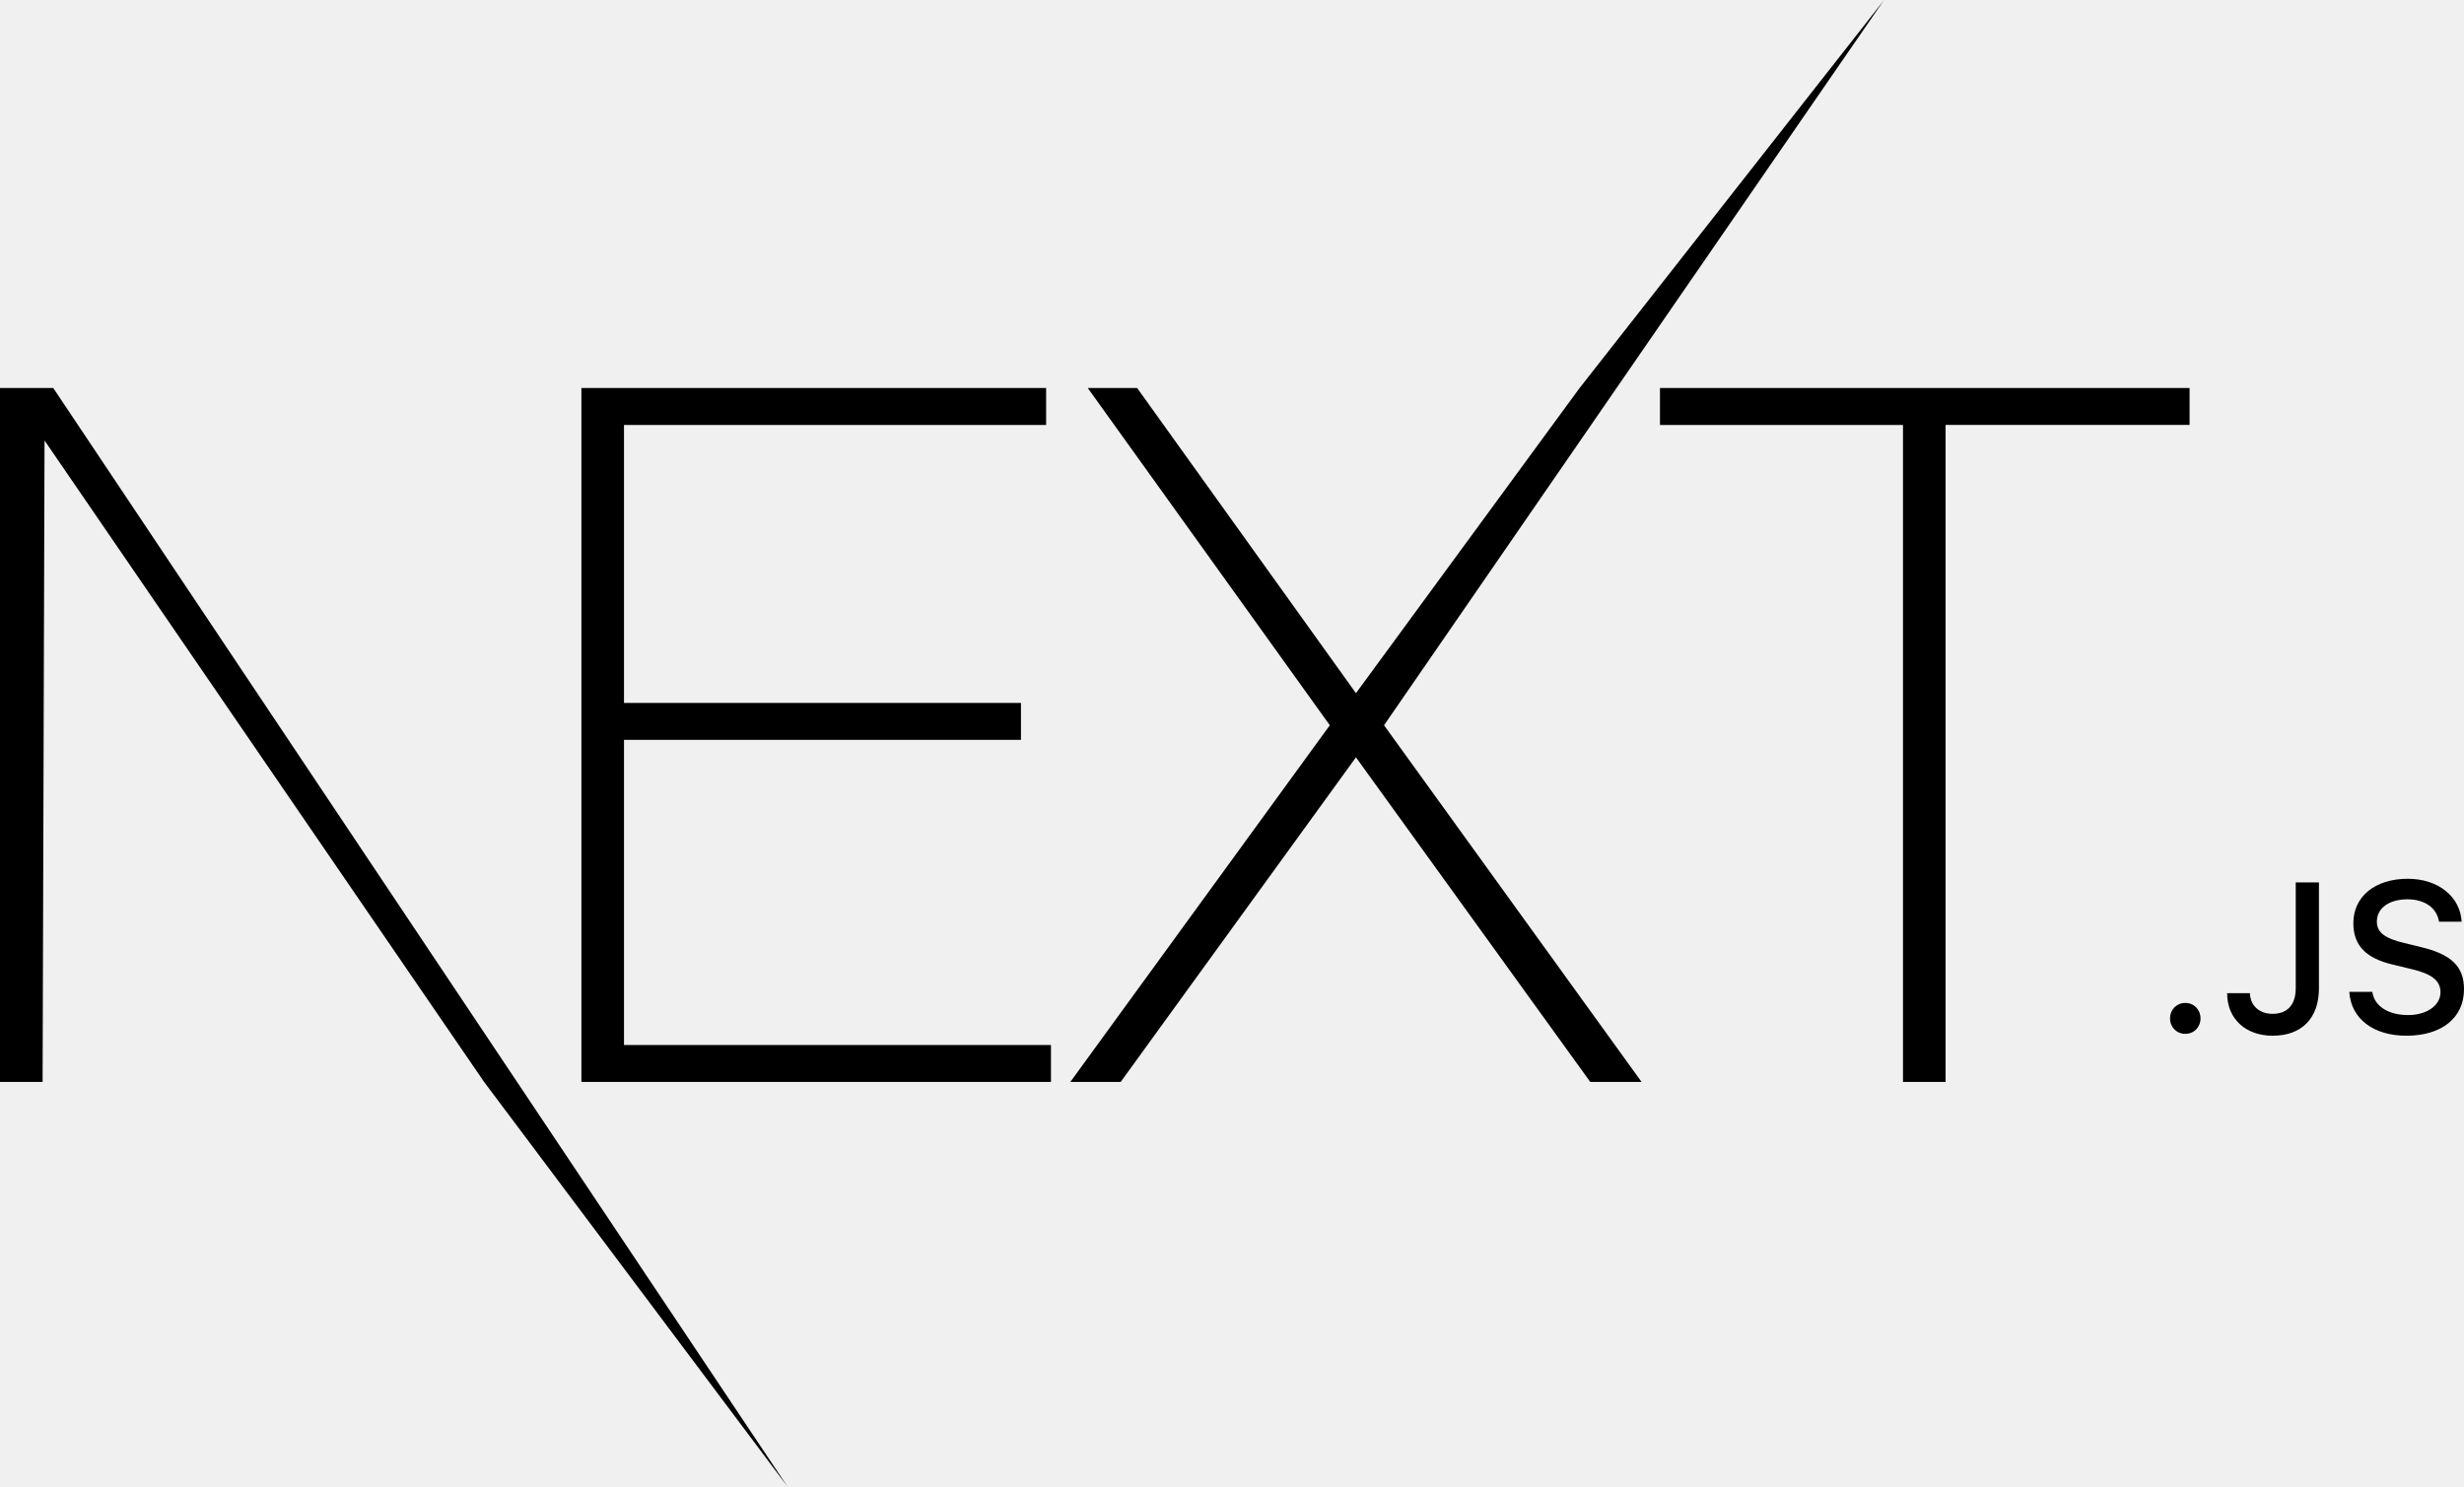
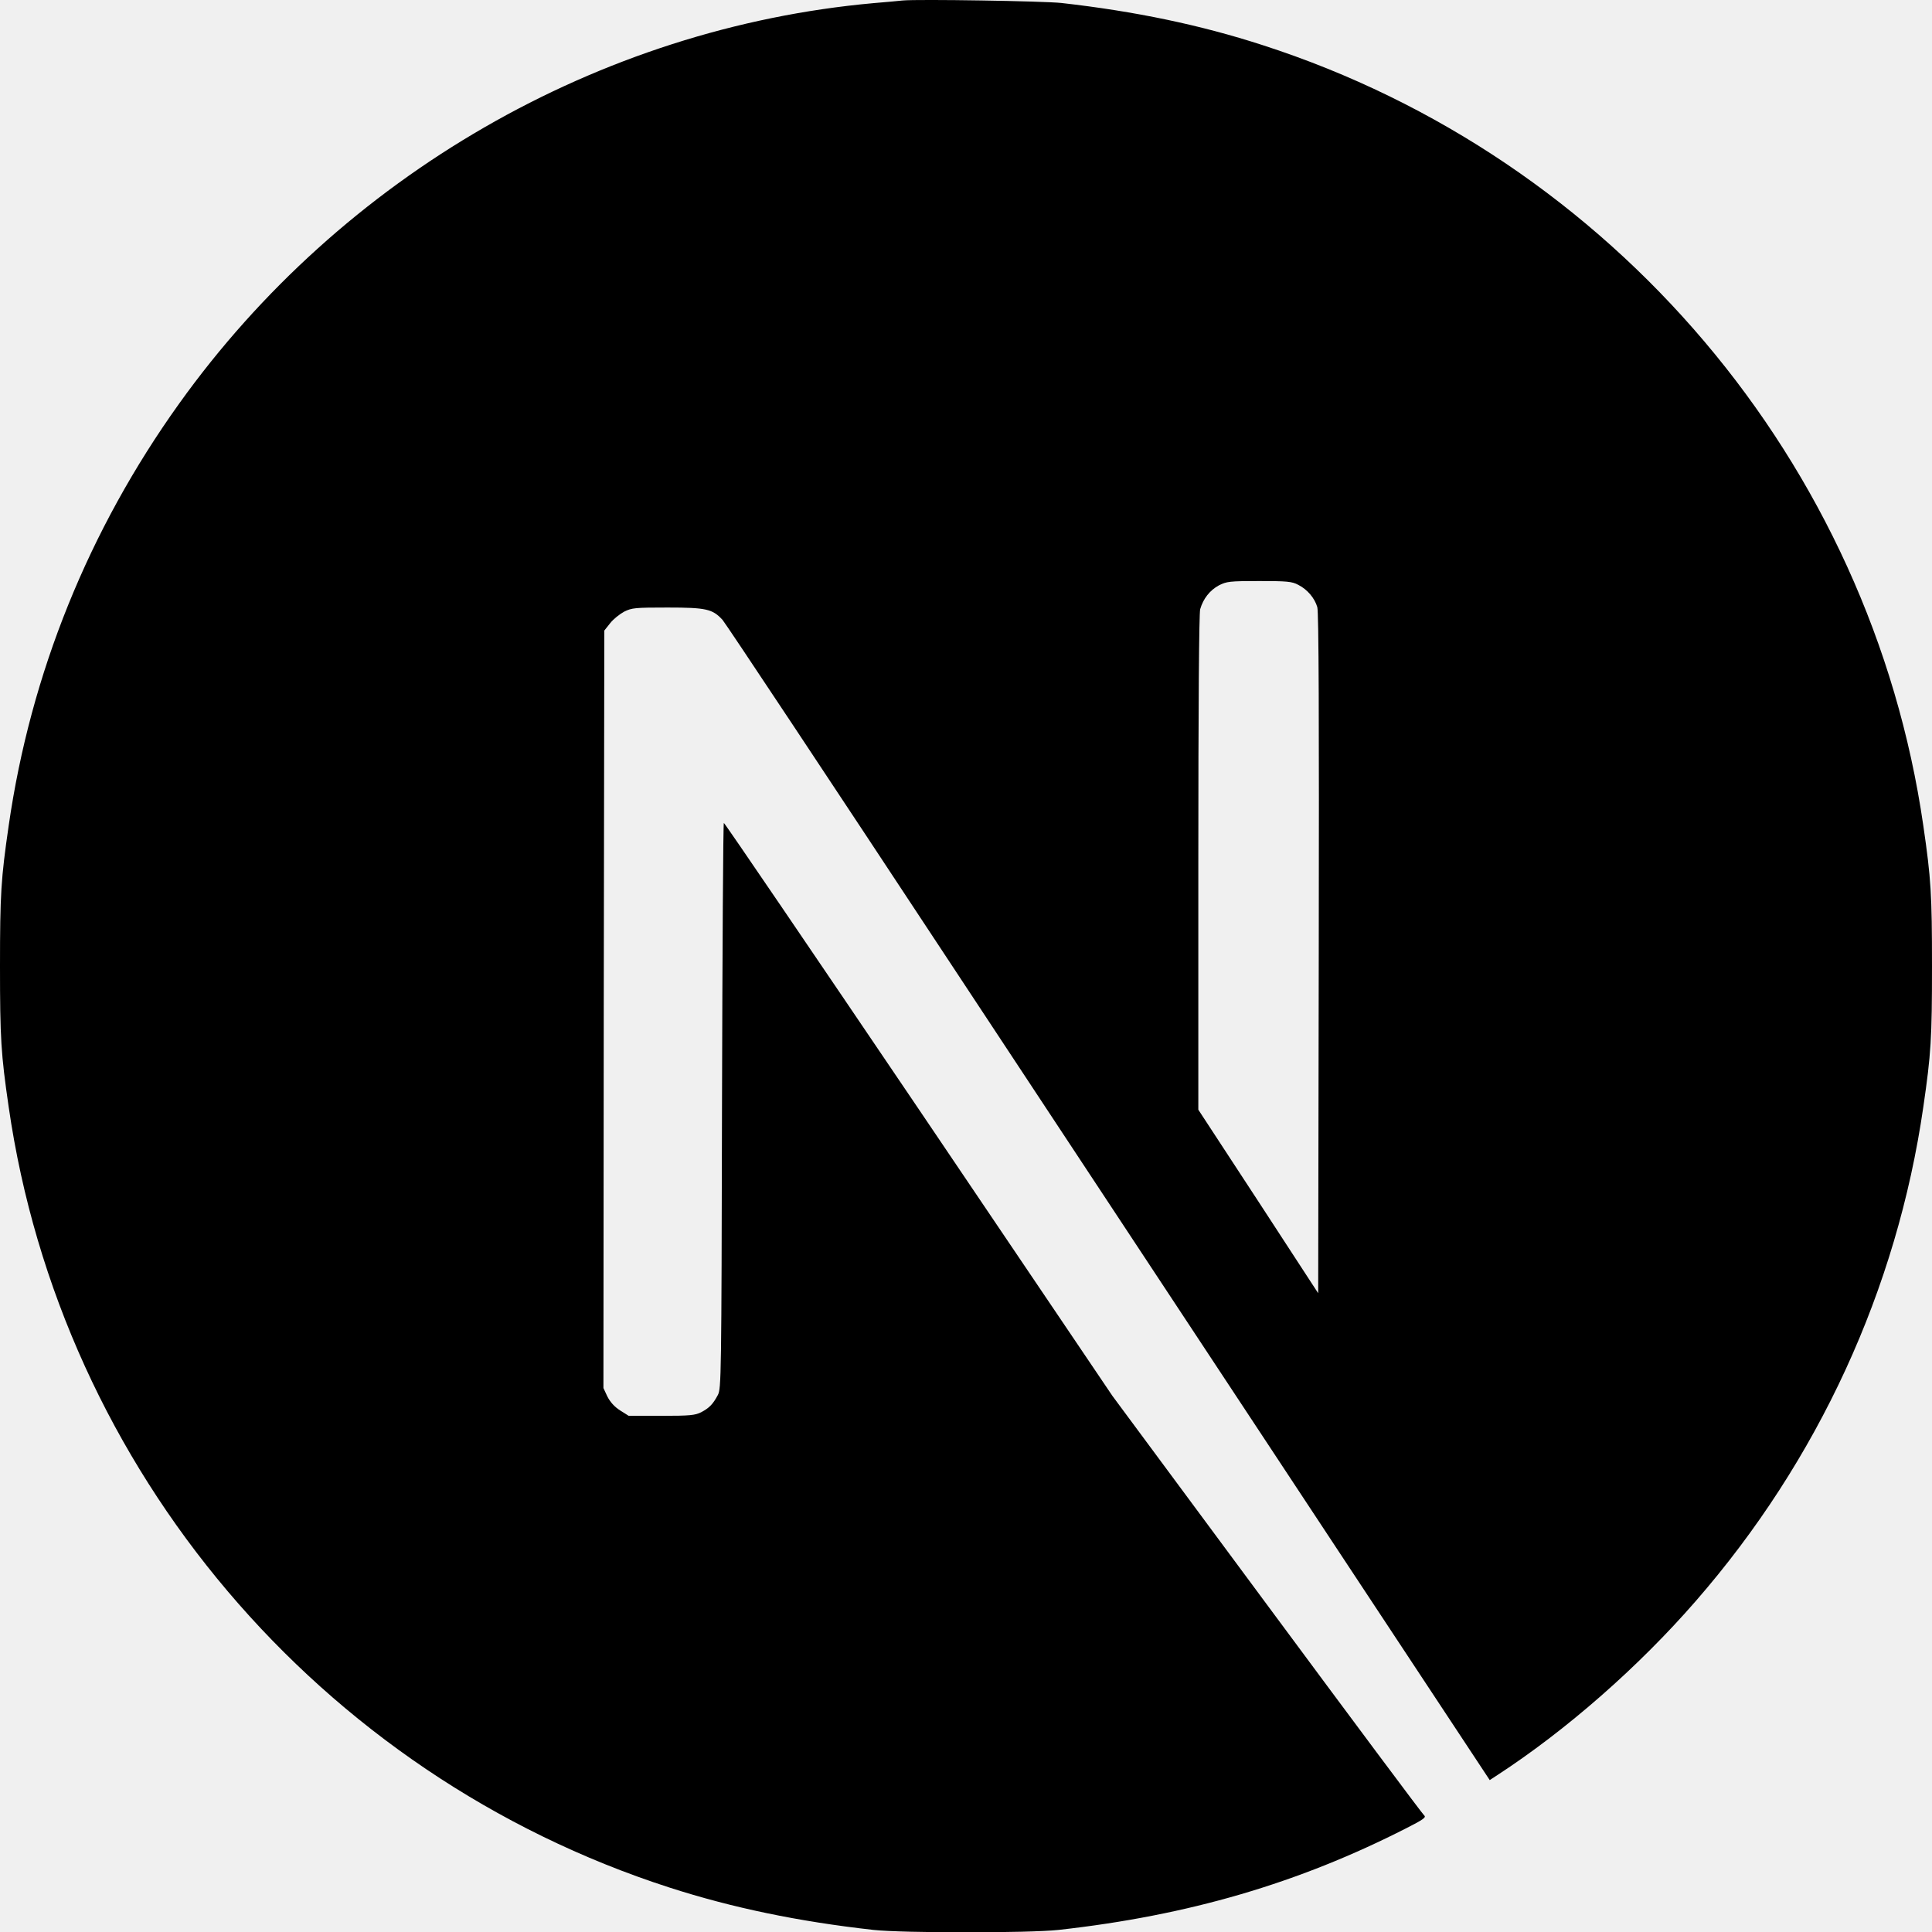
- <svg xmlns="http://www.w3.org/2000/svg" height="1509" preserveAspectRatio="xMidYMid" viewBox="0 0 512 308.883" width="2500">
-   <path d="m120.81 80.561h96.568v7.676h-87.716v57.767h82.486v7.675h-82.486v63.423h88.722v7.675h-97.574zm105.22 0h10.26l45.467 63.423 46.473-63.424 63.211-80.56-103.85 150.65 53.515 74.127h-10.663l-48.686-67.462-48.888 67.462h-10.461l53.917-74.128zm118.898 7.676v-7.677h110.048v7.676h-50.699v136.54h-8.852v-136.539zm-344.928-7.677h11.065l152.58 228.323-63.053-84.107-91.338-133.308-.402 133.31h-8.852zm454.084 134.224c-1.809 0-3.165-1.4-3.165-3.212 0-1.81 1.356-3.212 3.165-3.212 1.83 0 3.165 1.401 3.165 3.212s-1.335 3.212-3.165 3.212zm8.698-8.45h4.737c.064 2.565 1.937 4.29 4.693 4.29 3.079 0 4.823-1.854 4.823-5.325v-21.99h4.823v22.011c0 6.252-3.617 9.853-9.603 9.853-5.62 0-9.473-3.493-9.473-8.84zm25.384-.28h4.78c.409 2.953 3.294 4.828 7.45 4.828 3.875 0 6.717-2.005 6.717-4.764 0-2.371-1.809-3.794-5.921-4.764l-4.005-.97c-5.62-1.316-8.181-4.032-8.181-8.602 0-5.54 4.521-9.227 11.303-9.227 6.308 0 10.916 3.686 11.196 8.925h-4.694c-.452-2.867-2.95-4.657-6.567-4.657-3.81 0-6.35 1.833-6.35 4.635 0 2.22 1.635 3.493 5.683 4.441l3.423.841c6.373 1.488 9 4.075 9 8.753 0 5.95-4.607 9.68-11.97 9.68-6.89 0-11.52-3.558-11.864-9.12z" />
+ <svg xmlns="http://www.w3.org/2000/svg" width="800px" height="800px" viewBox="0 0 24 24" fill="none">
+   <g clip-path="url(#clip0)">
+     <path d="M11.214 0.006C11.162 0.011 10.998 0.028 10.85 0.039C7.442 0.347 4.249 2.186 2.226 5.013C1.1 6.585 0.38 8.368 0.108 10.256C0.012 10.916 0 11.11 0 12.004C0 12.898 0.012 13.093 0.108 13.752C0.76 18.259 3.967 22.045 8.317 23.448C9.096 23.699 9.917 23.87 10.85 23.974C11.214 24.014 12.786 24.014 13.15 23.974C14.761 23.795 16.127 23.396 17.473 22.709C17.68 22.604 17.72 22.575 17.692 22.552C17.673 22.538 16.793 21.358 15.737 19.931L13.818 17.339L11.414 13.78C10.09 11.823 9.002 10.223 8.992 10.223C8.983 10.221 8.974 11.802 8.969 13.733C8.962 17.114 8.96 17.25 8.917 17.33C8.856 17.445 8.809 17.491 8.711 17.543C8.636 17.581 8.57 17.588 8.216 17.588H7.81L7.702 17.52C7.632 17.475 7.58 17.416 7.545 17.348L7.496 17.243L7.5 12.539L7.507 7.833L7.58 7.741C7.618 7.692 7.697 7.629 7.754 7.598C7.85 7.551 7.887 7.547 8.293 7.547C8.772 7.547 8.852 7.565 8.976 7.701C9.011 7.739 10.313 9.7 11.871 12.063C13.429 14.425 15.559 17.651 16.605 19.235L18.506 22.113L18.602 22.05C19.453 21.496 20.354 20.708 21.067 19.887C22.585 18.144 23.564 16.018 23.892 13.752C23.988 13.093 24 12.898 24 12.004C24 11.11 23.988 10.916 23.892 10.256C23.24 5.75 20.033 1.963 15.683 0.56C14.916 0.311 14.1 0.14 13.185 0.037C12.96 0.013 11.409 -0.012 11.214 0.006ZM16.127 7.265C16.239 7.321 16.331 7.429 16.364 7.542C16.382 7.603 16.387 8.907 16.382 11.847L16.375 16.065L15.632 14.925L14.886 13.785V10.719C14.886 8.736 14.895 7.622 14.909 7.568C14.947 7.436 15.029 7.333 15.141 7.272C15.238 7.223 15.273 7.218 15.641 7.218C15.988 7.218 16.049 7.223 16.127 7.265Z" fill="#000000" />
+   </g>
+   <defs>
+     <clipPath id="clip0">
+       <rect width="24" height="24" fill="white" />
+     </clipPath>
+   </defs>
</svg>
